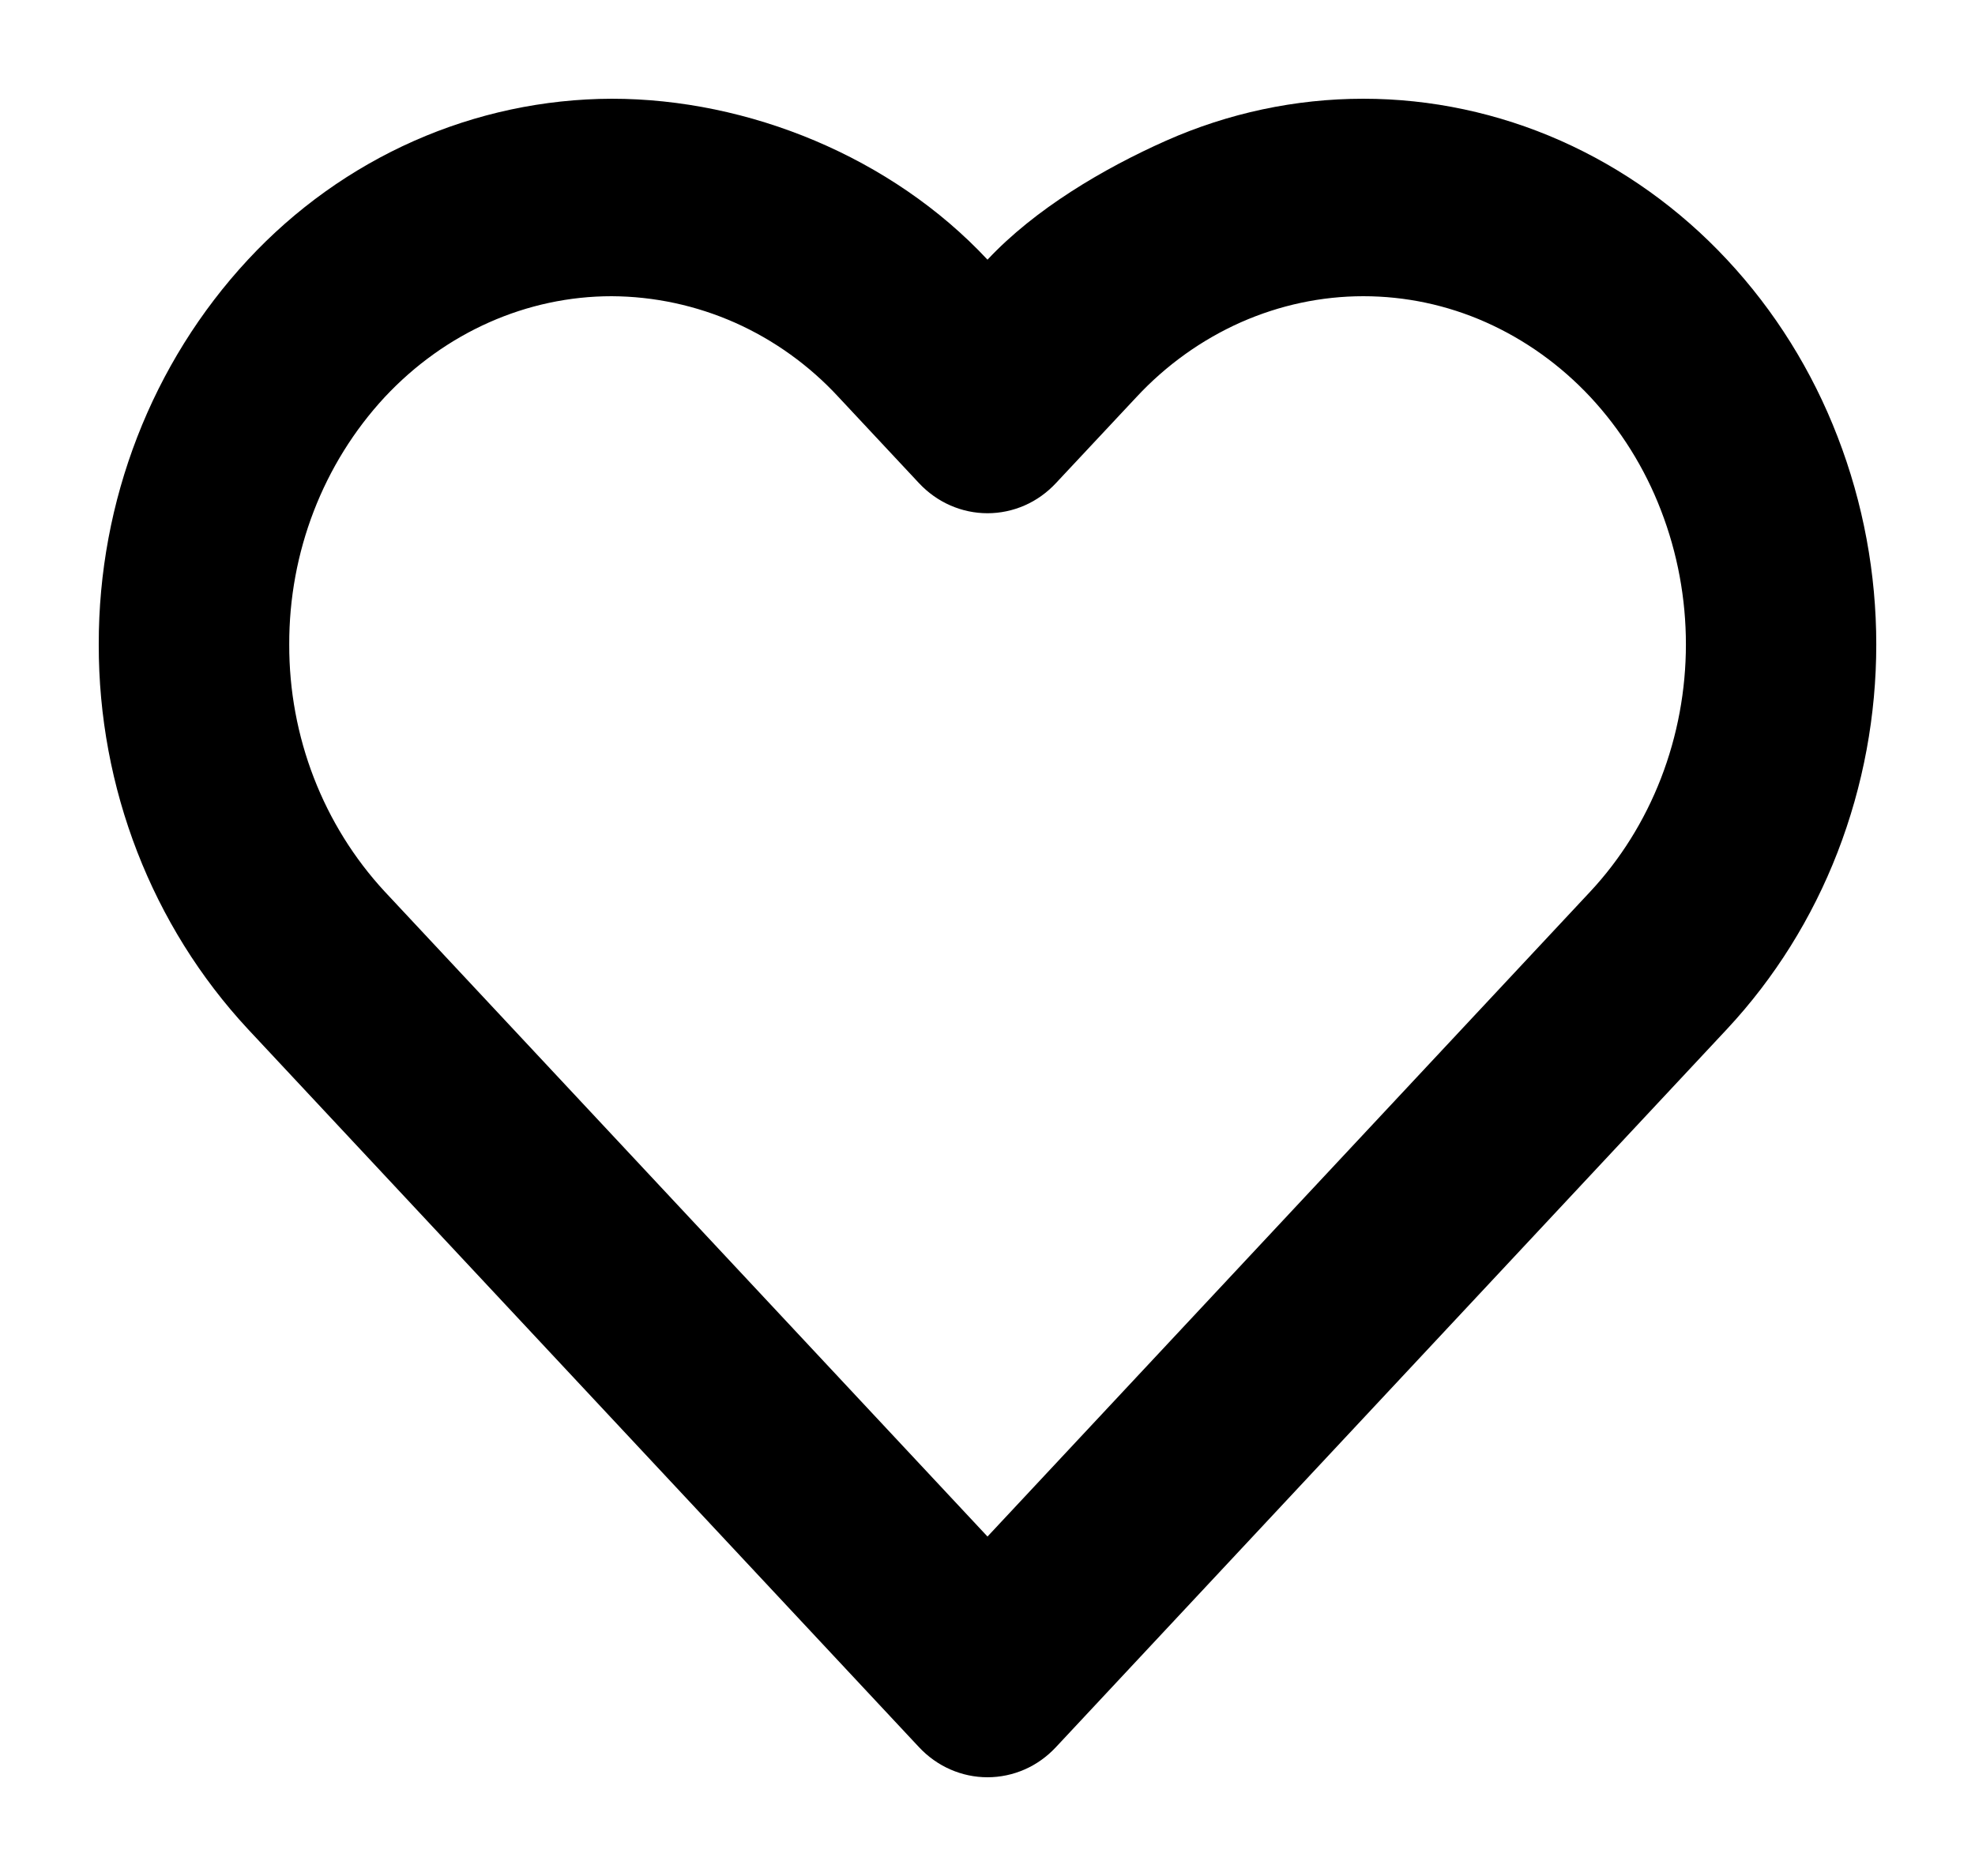
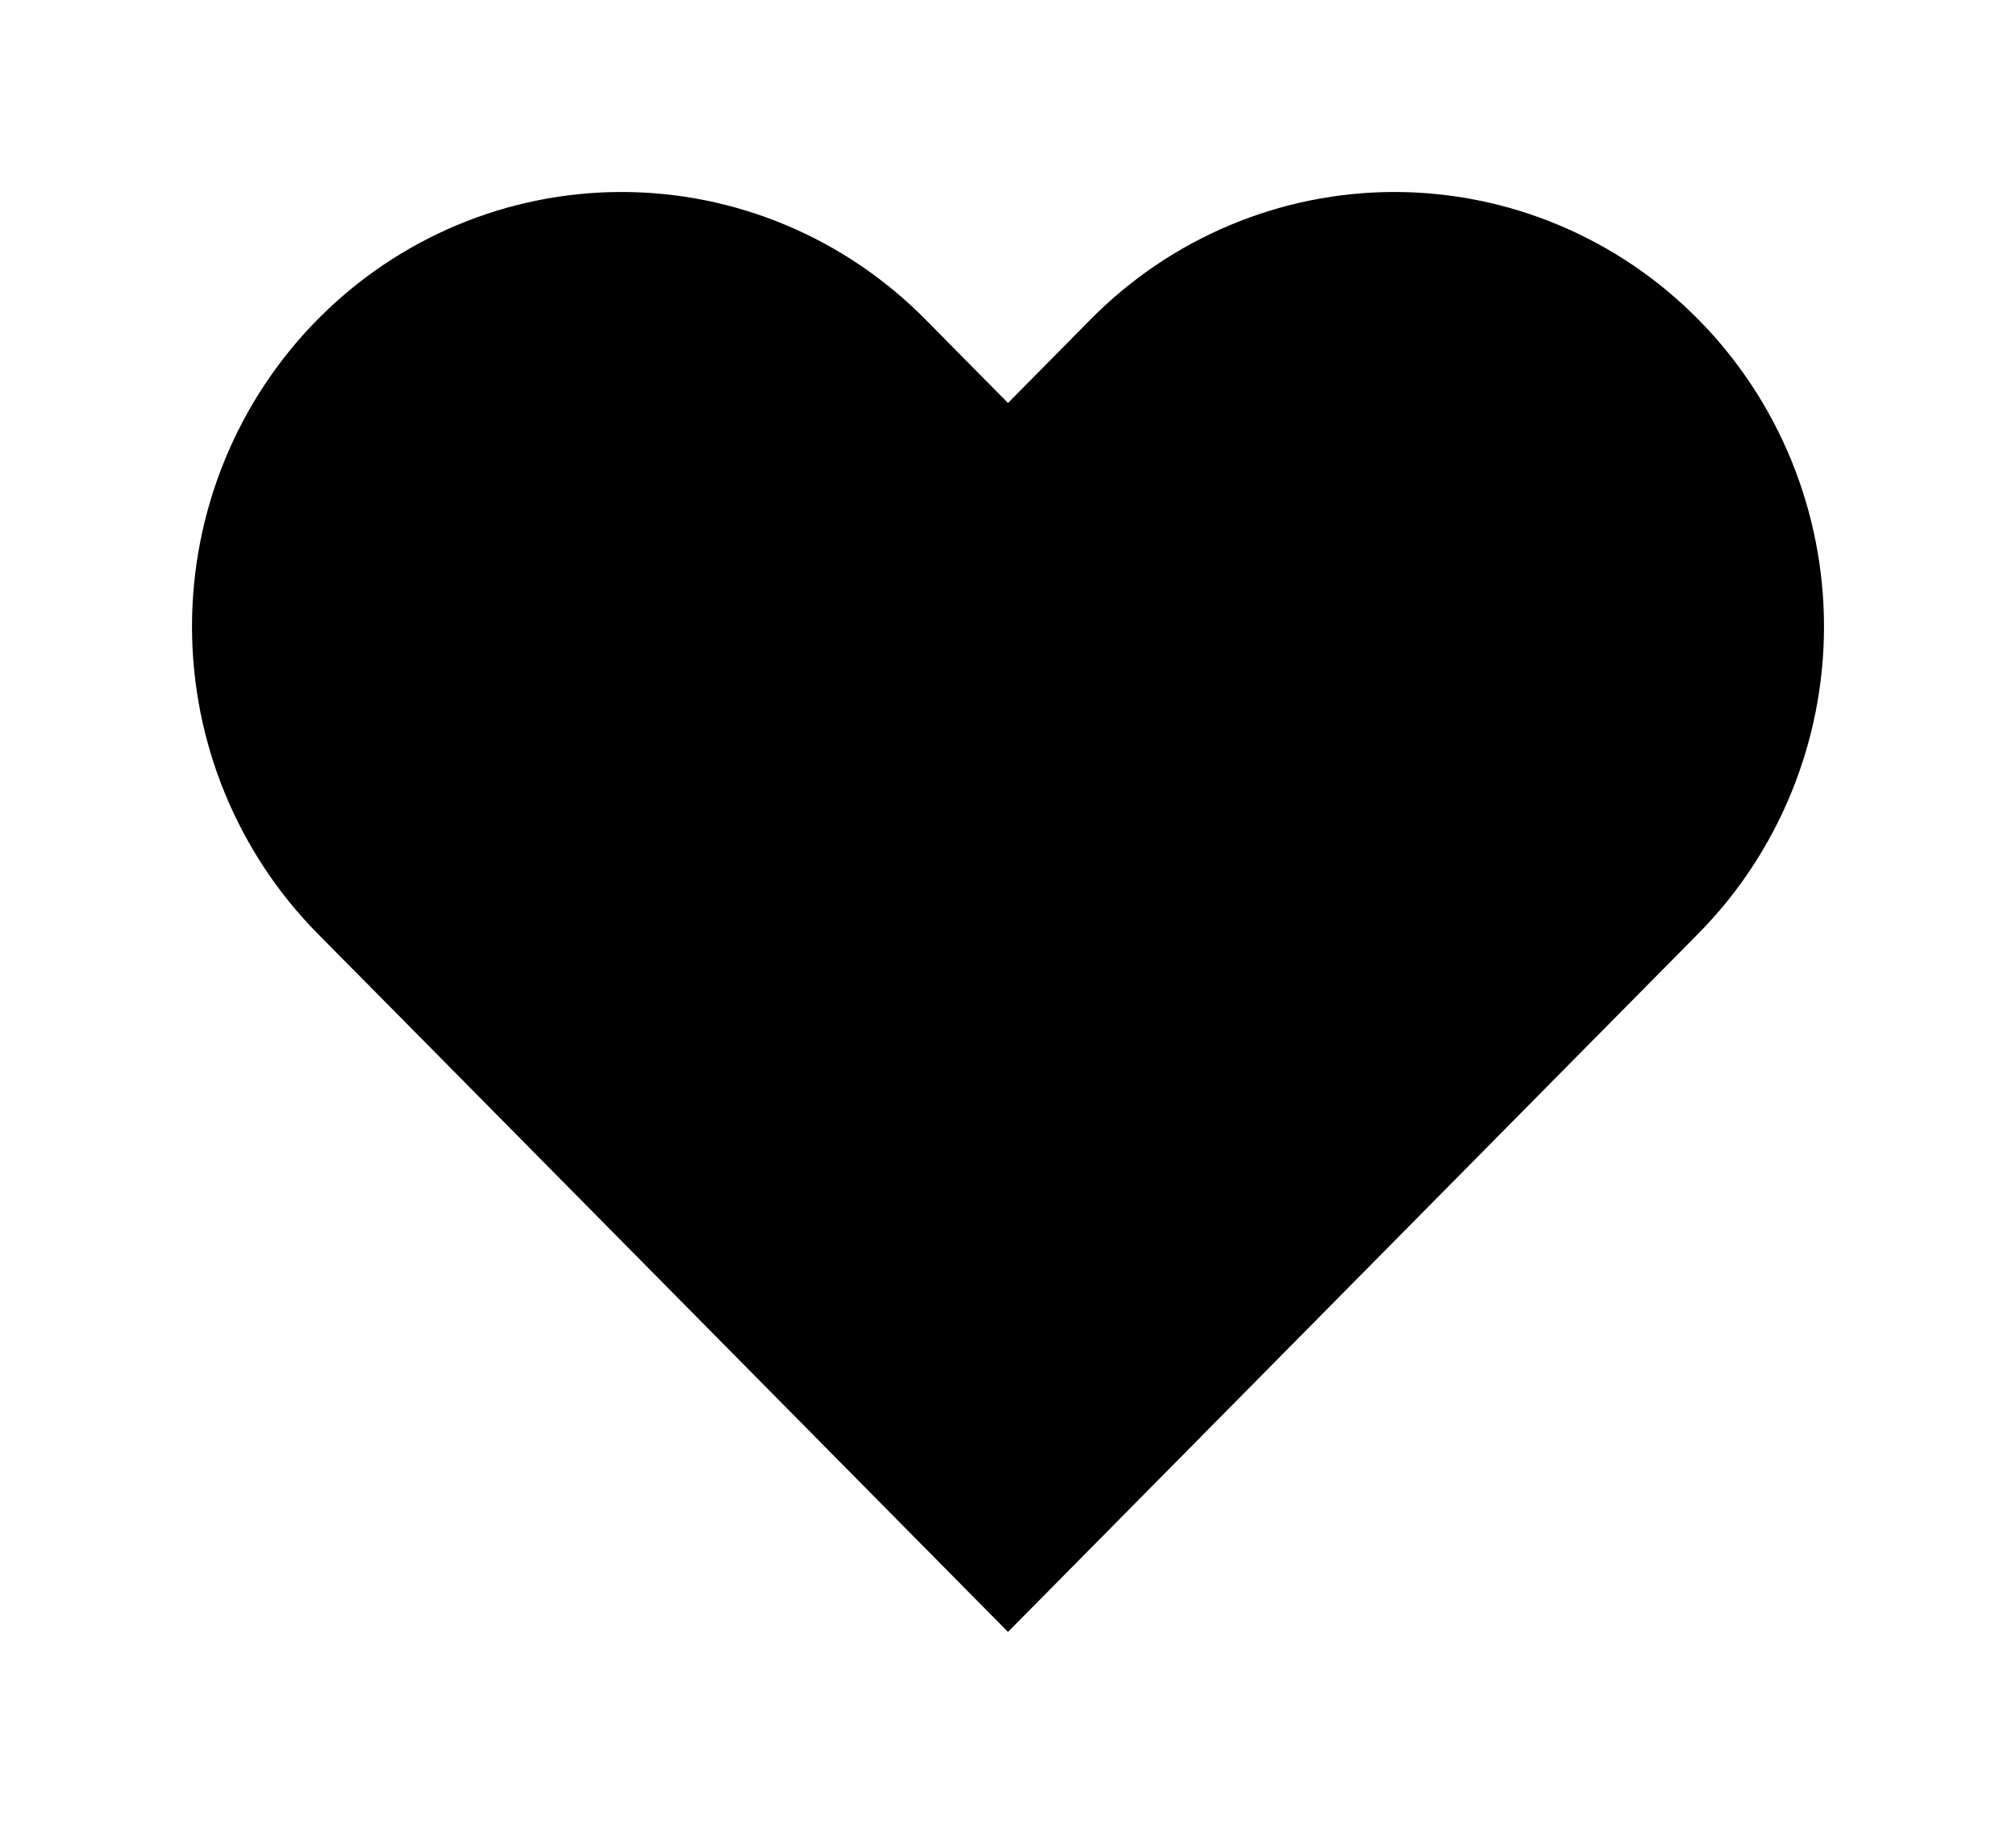
- <svg xmlns="http://www.w3.org/2000/svg" width="20" height="19" viewBox="0 0 20 19">
-   <path d="M11.808 1.425C12.439 1.145 13.119 1 13.806 1C14.492 1 15.172 1.145 15.804 1.425C16.435 1.705 17.009 2.115 17.489 2.63C17.971 3.146 18.351 3.755 18.608 4.422C19.131 5.773 19.131 7.281 18.608 8.632C18.35 9.298 17.97 9.906 17.489 10.422L10.692 17.696C10.602 17.792 10.495 17.869 10.376 17.921C10.257 17.973 10.129 18 10 18C9.87 18 9.743 17.973 9.624 17.921C9.505 17.869 9.397 17.792 9.307 17.696L2.511 10.423C1.539 9.377 0.997 7.98 1 6.527C0.997 5.074 1.539 3.676 2.511 2.63C2.988 2.116 3.56 1.707 4.193 1.427C4.826 1.147 5.507 1.002 6.195 1C7.581 1 9.029 1.59 10 2.63C10.481 2.116 11.176 1.706 11.808 1.425ZM13.806 3C13.381 3 12.96 3.09 12.566 3.264C12.168 3.441 11.808 3.699 11.508 4.022L10.692 4.894C10.602 4.99 10.495 5.067 10.376 5.119C10.257 5.171 10.129 5.198 10 5.198C9.87 5.198 9.743 5.171 9.624 5.119C9.505 5.067 9.397 4.99 9.307 4.894L8.492 4.022C8.195 3.7 7.838 3.444 7.443 3.268C7.048 3.093 6.623 3.002 6.194 3C5.338 3 4.511 3.364 3.896 4.022C3.272 4.695 2.926 5.594 2.929 6.527C2.926 7.46 3.273 8.357 3.896 9.03L10 15.562L16.104 9.03C16.408 8.704 16.652 8.315 16.819 7.885C17.157 7.013 17.157 6.039 16.819 5.166C16.655 4.74 16.412 4.351 16.105 4.021C15.803 3.698 15.443 3.44 15.045 3.263C14.653 3.089 14.232 3 13.806 3Z" />
+ <svg xmlns="http://www.w3.org/2000/svg" width="21" height="19" viewBox="0 0 21 19">
+   <path d="M17.689 3.326C17.274 2.906 16.781 2.572 16.238 2.345C15.695 2.117 15.113 2 14.525 2C13.938 2 13.356 2.117 12.813 2.345C12.27 2.572 11.777 2.906 11.362 3.326L10.5 4.198L9.638 3.326C8.799 2.477 7.661 2 6.474 2C5.287 2 4.149 2.477 3.31 3.326C2.471 4.175 2 5.326 2 6.527C2 7.727 2.471 8.878 3.31 9.727L4.173 10.599L10.5 17L16.827 10.599L17.689 9.727C18.105 9.307 18.434 8.808 18.659 8.259C18.884 7.71 19 7.121 19 6.527C19 5.932 18.884 5.344 18.659 4.794C18.434 4.245 18.105 3.746 17.689 3.326Z" stroke-width="2" stroke-linecap="round" stroke-linejoin="round" />
</svg>
